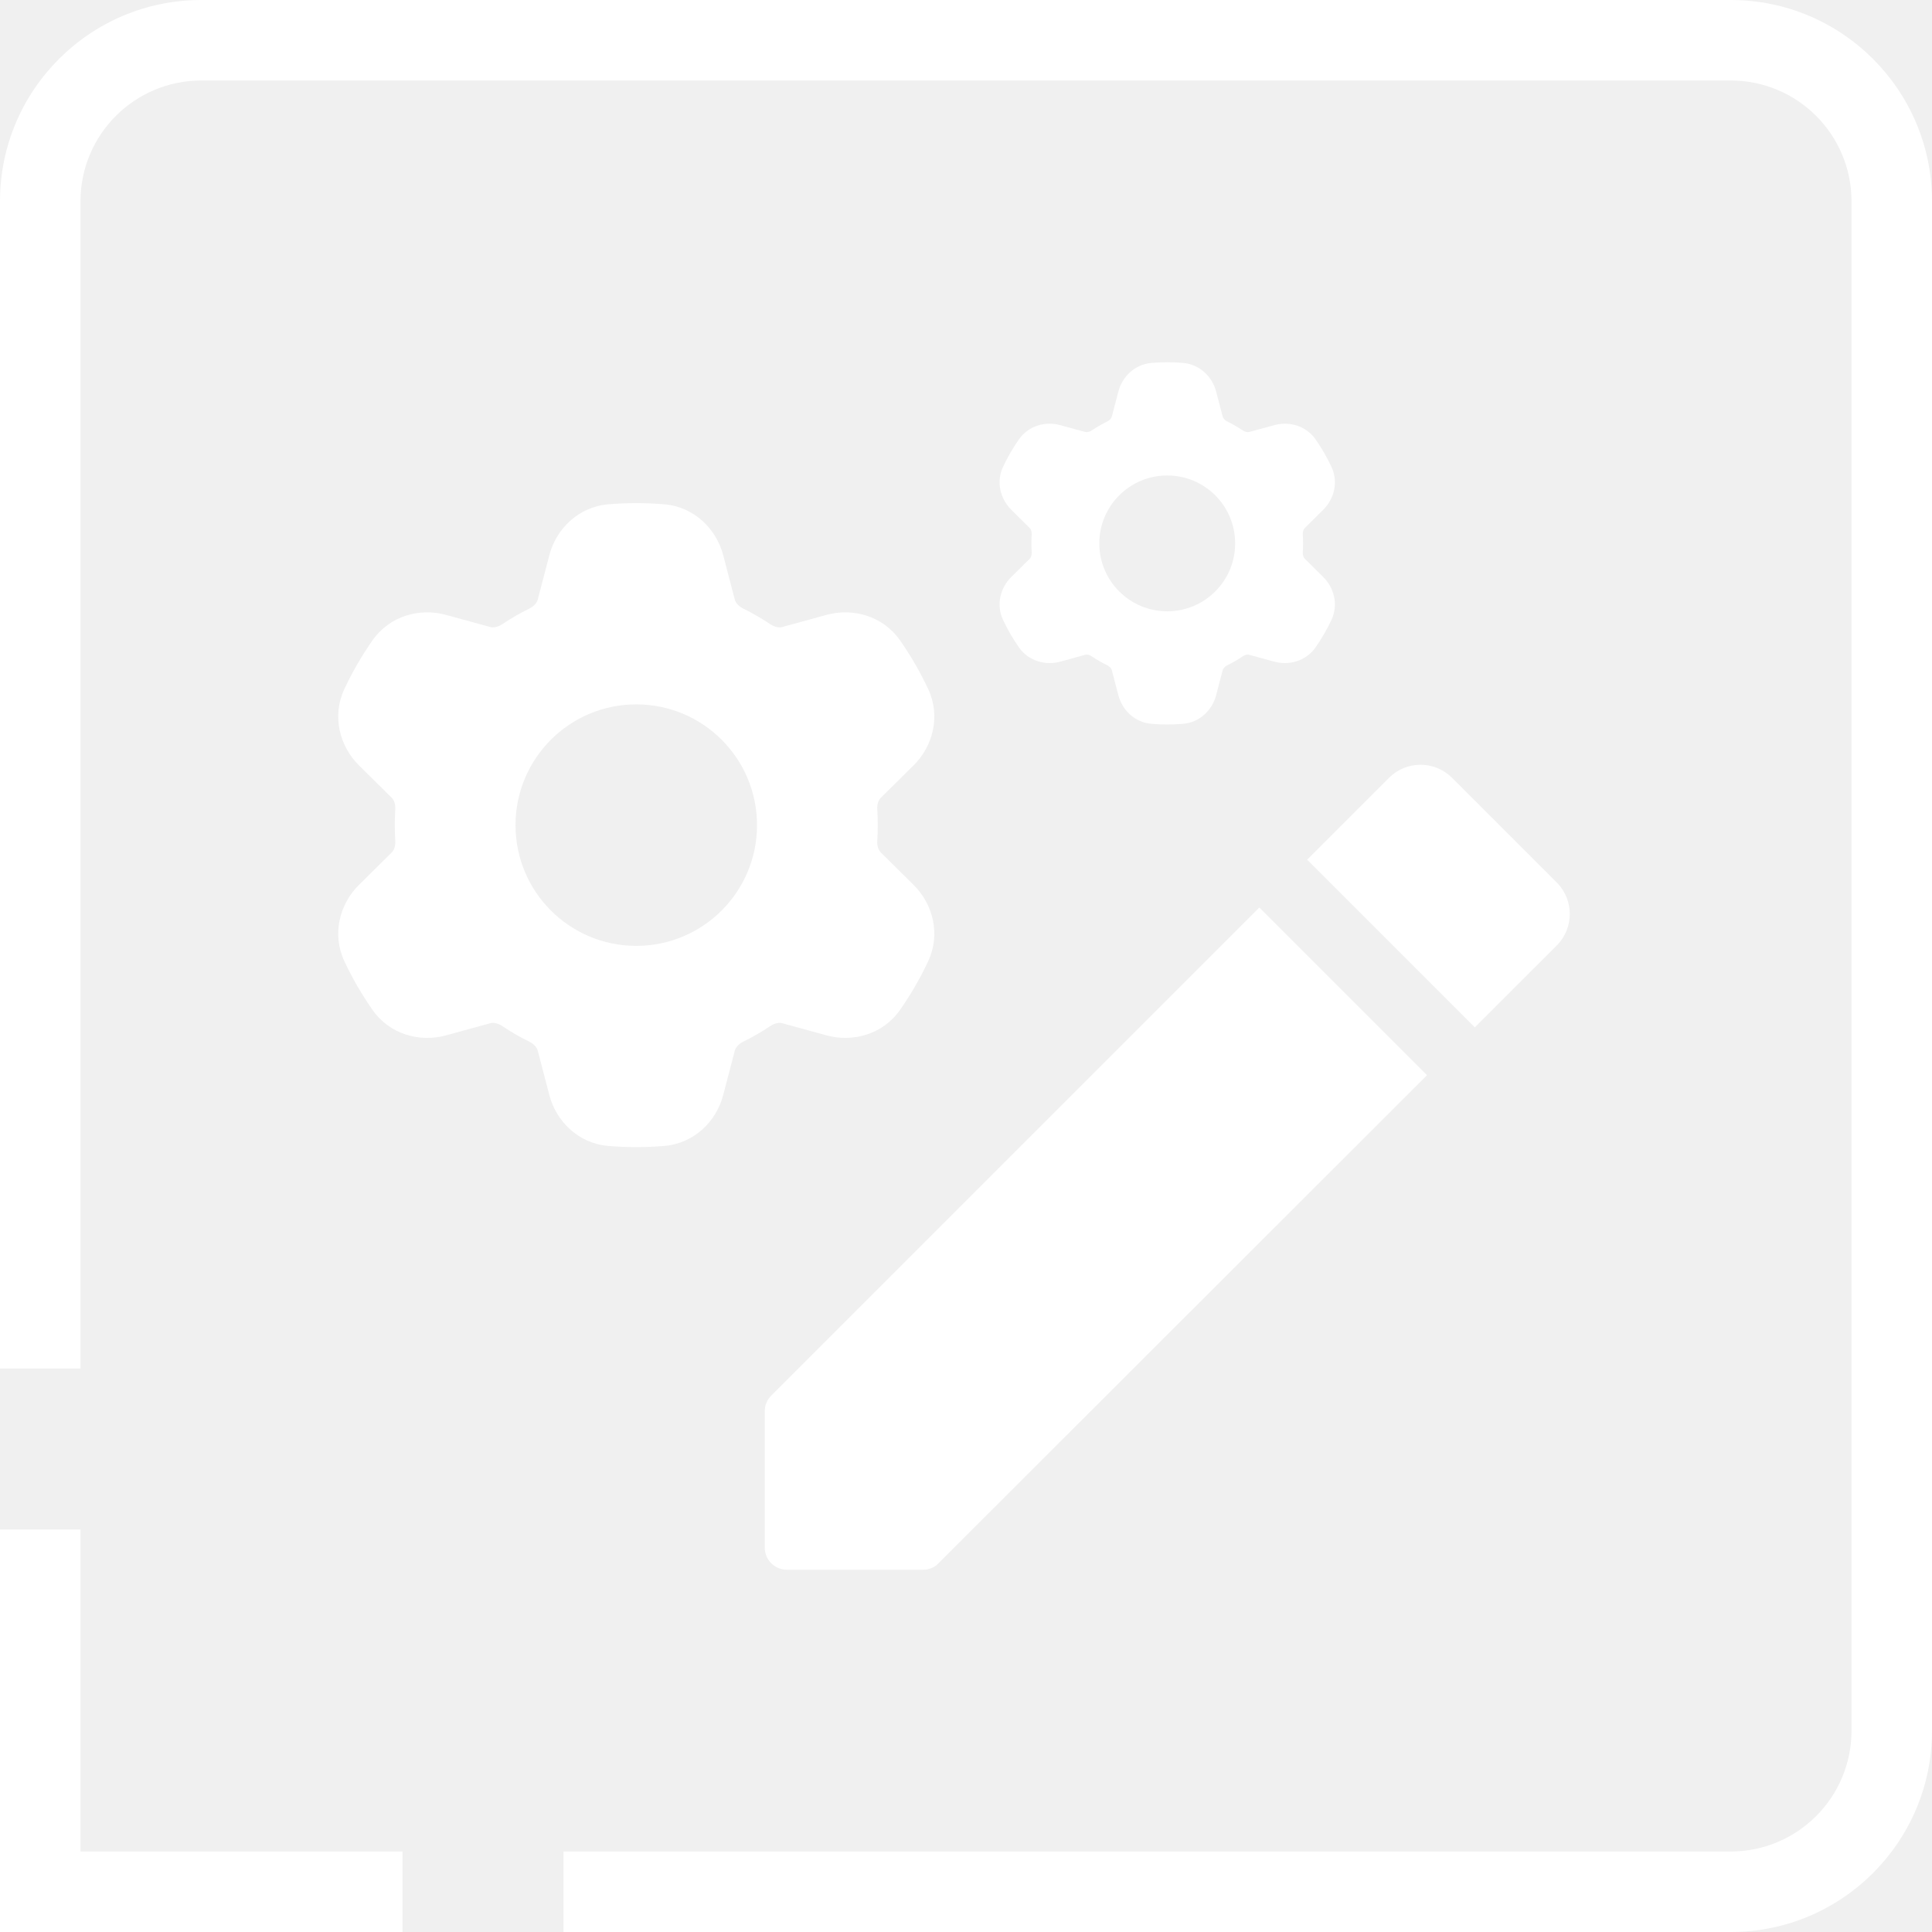
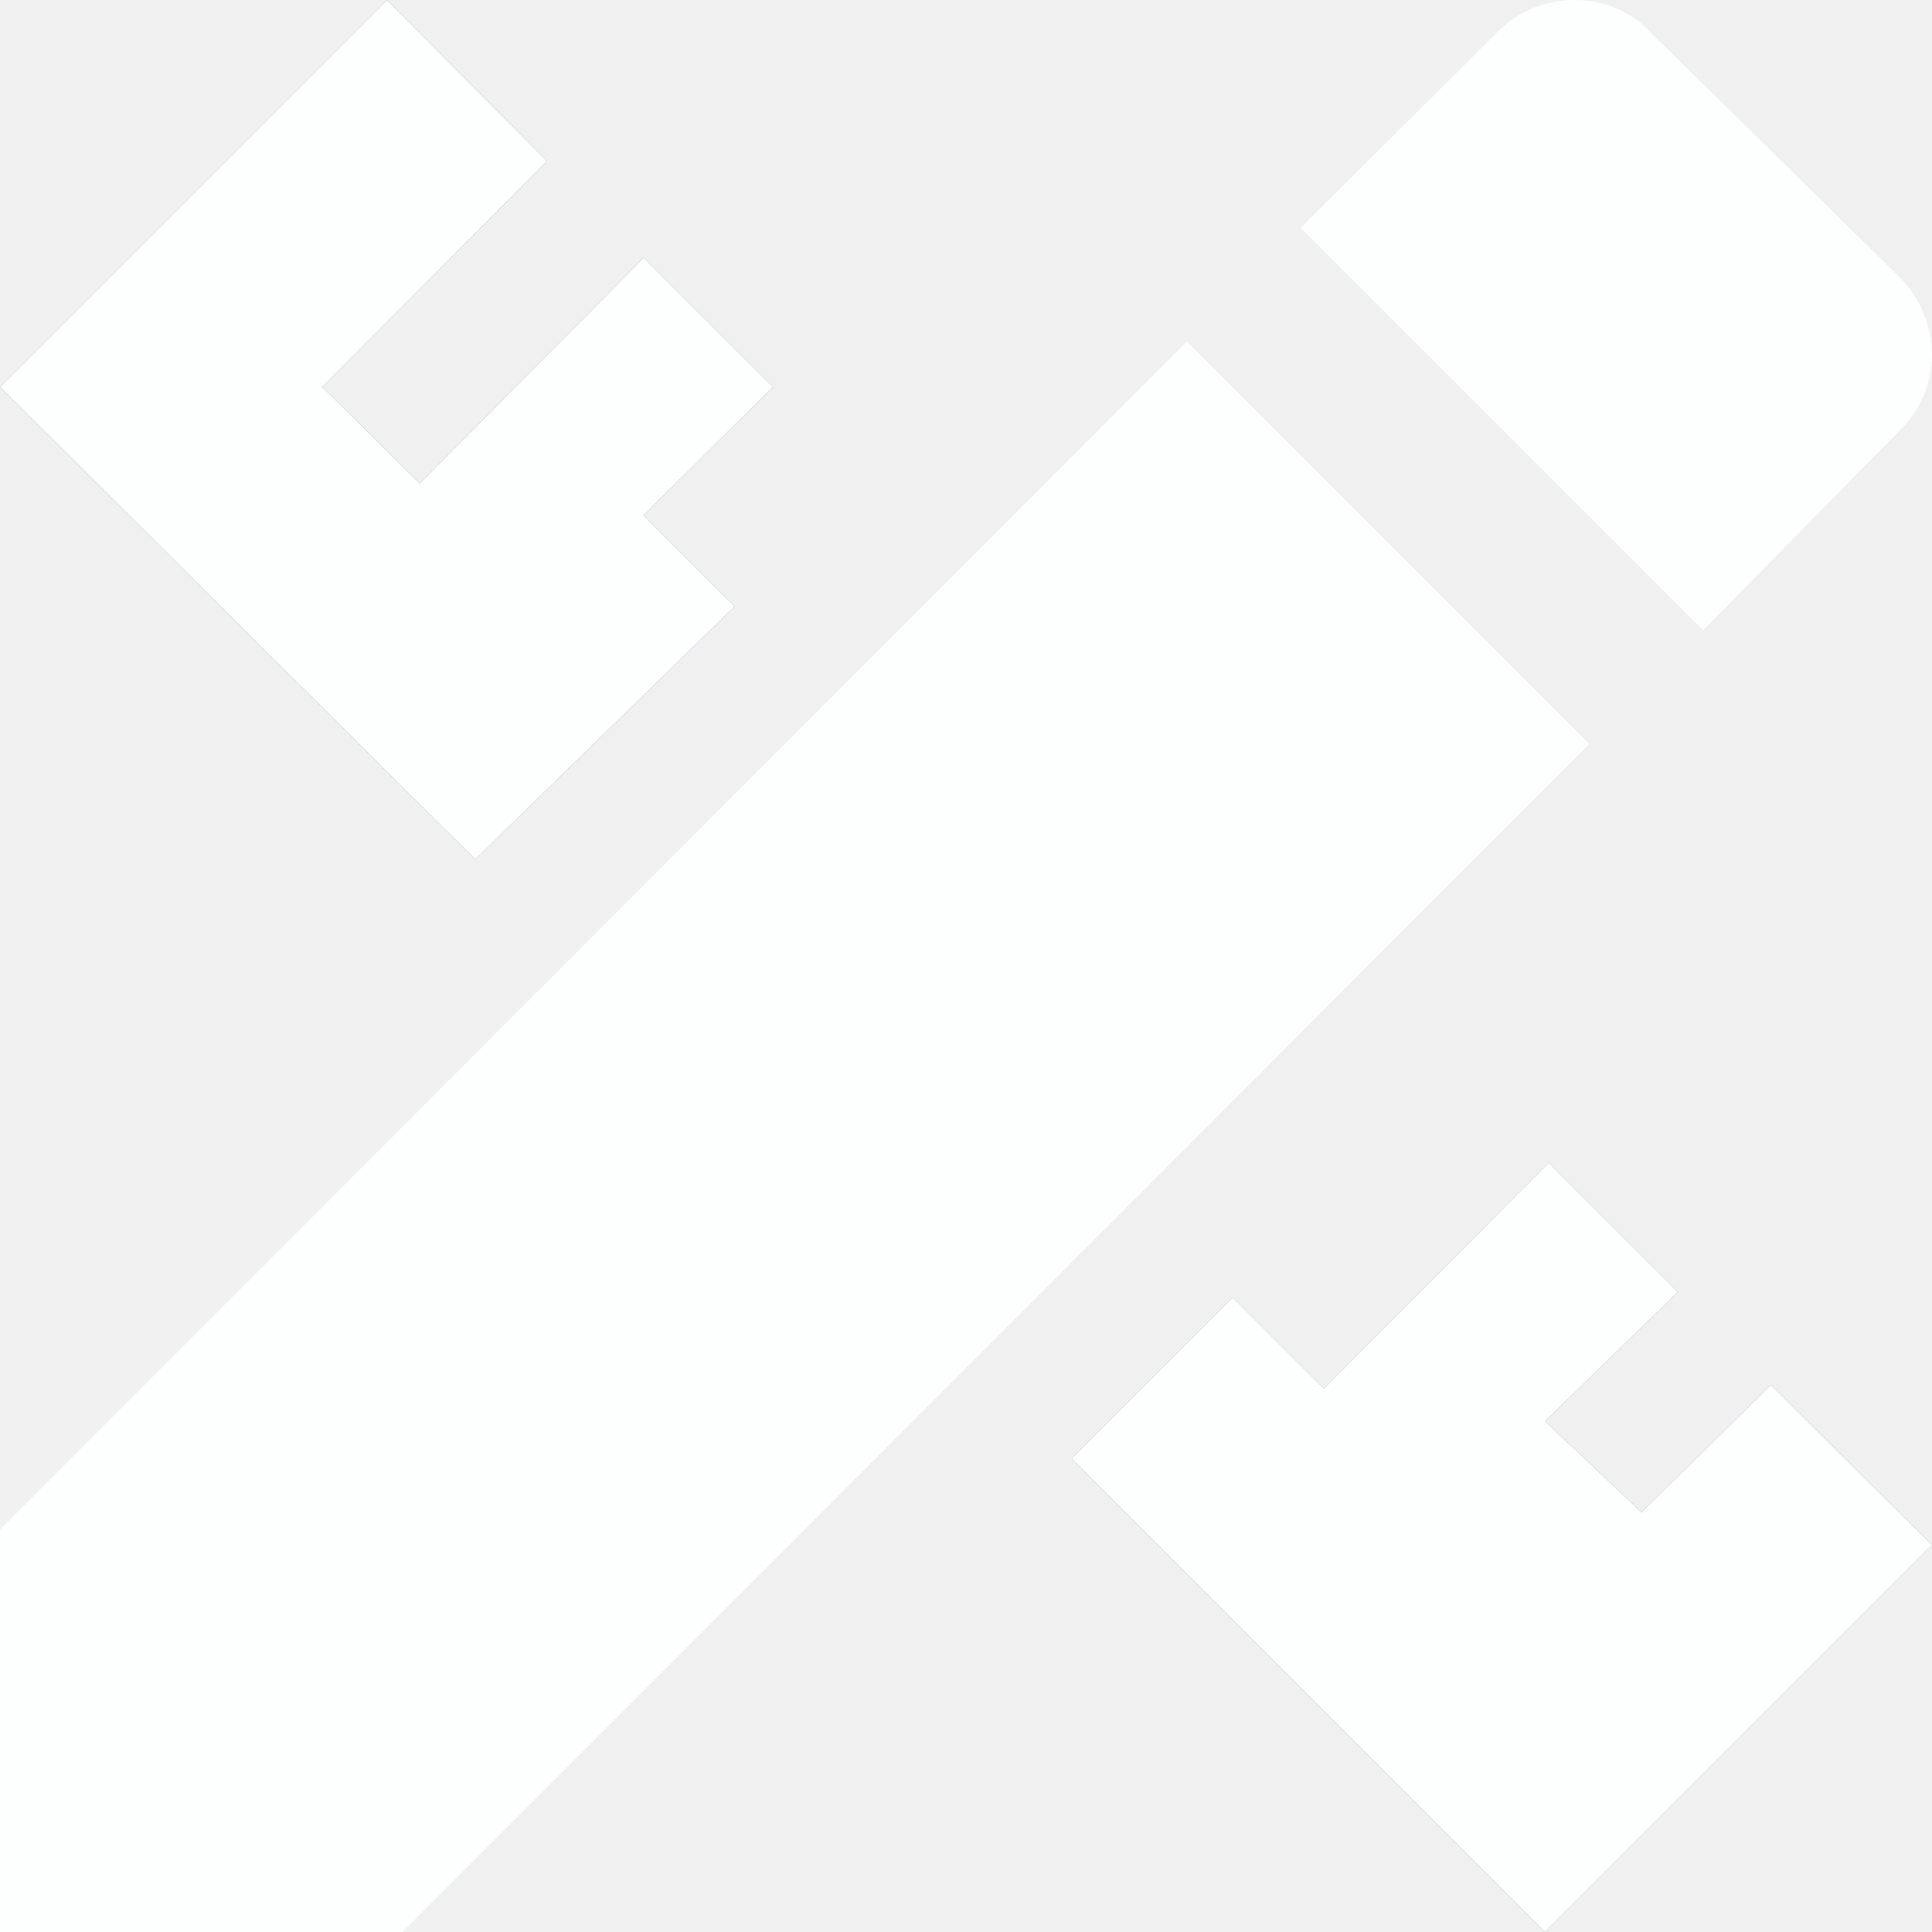
- <svg xmlns="http://www.w3.org/2000/svg" width="100%" height="100%" viewBox="0 0 48 48" version="1.1" xml:space="preserve" style="fill-rule:evenodd;clip-rule:evenodd;stroke-linejoin:round;stroke-miterlimit:2;">
-   <g>
-     <path d="M0,5l0,29l2,0l0,-29c0,-1.656 1.344,-3 3,-3l38,0c1.656,0 3,1.344 3,3l0,38c0,1.656 -1.344,3 -3,3l-29,0l0,2l29,0c2.76,0 5,-2.24 5,-5l0,-38c0,-2.76 -2.24,-5 -5,-5l-38,0c-2.76,0 -5,2.24 -5,5Zm0,33l0,10l10,0l0,-2l-8,0l0,-8l-2,0Z" style="fill:#fff;" />
-     <path d="M15.808,12.5c-0.236,0 -0.47,0.01 -0.701,0.03c-0.743,0.065 -1.289,0.615 -1.458,1.261l-0.289,1.106c-0.018,0.066 -0.079,0.158 -0.212,0.224c-0.232,0.114 -0.455,0.244 -0.668,0.386c-0.123,0.082 -0.233,0.09 -0.299,0.071l-1.103,-0.302c-0.644,-0.177 -1.392,0.02 -1.82,0.629c-0.268,0.383 -0.505,0.79 -0.704,1.218c-0.315,0.675 -0.111,1.422 0.363,1.891l0.815,0.806c0.05,0.048 0.098,0.147 0.088,0.294c-0.008,0.128 -0.012,0.256 -0.012,0.386c0,0.13 0.004,0.258 0.012,0.386c0.01,0.147 -0.038,0.246 -0.088,0.294l-0.815,0.806c-0.474,0.469 -0.678,1.216 -0.363,1.891c0.199,0.428 0.436,0.835 0.704,1.218c0.428,0.609 1.176,0.806 1.82,0.629l1.103,-0.302c0.066,-0.019 0.176,-0.011 0.299,0.071c0.213,0.143 0.436,0.272 0.668,0.386c0.133,0.066 0.194,0.158 0.212,0.224l0.289,1.106c0.169,0.646 0.715,1.196 1.458,1.261c0.231,0.02 0.465,0.03 0.701,0.03c0.236,0 0.47,-0.01 0.701,-0.03c0.743,-0.065 1.289,-0.615 1.458,-1.261l0.289,-1.106c0.018,-0.066 0.079,-0.158 0.212,-0.224c0.232,-0.114 0.455,-0.243 0.668,-0.386c0.123,-0.082 0.233,-0.09 0.299,-0.071l1.103,0.302c0.644,0.177 1.392,-0.02 1.82,-0.629c0.268,-0.383 0.505,-0.79 0.704,-1.218c0.315,-0.675 0.111,-1.422 -0.363,-1.891l-0.815,-0.806c-0.049,-0.048 -0.098,-0.147 -0.088,-0.294c0.008,-0.128 0.012,-0.256 0.012,-0.386c0,-0.13 -0.004,-0.258 -0.012,-0.386c-0.01,-0.147 0.039,-0.246 0.088,-0.294l0.815,-0.806c0.474,-0.469 0.678,-1.216 0.363,-1.891c-0.199,-0.428 -0.436,-0.835 -0.704,-1.218c-0.428,-0.609 -1.176,-0.806 -1.82,-0.629l-1.103,0.302c-0.066,0.019 -0.176,0.011 -0.299,-0.071c-0.213,-0.142 -0.436,-0.272 -0.668,-0.386c-0.133,-0.066 -0.194,-0.158 -0.212,-0.224l-0.289,-1.106c-0.169,-0.646 -0.715,-1.196 -1.458,-1.261c-0.231,-0.02 -0.465,-0.03 -0.701,-0.03Zm3,8c0,1.657 -1.343,3 -3,3c-1.657,0 -3,-1.343 -3,-3c0,-1.657 1.343,-3 3,-3c1.657,0 3,1.343 3,3Z" style="fill:#fff;" />
-     <path d="M29,9c-0.133,0 -0.264,0.006 -0.394,0.017c-0.418,0.036 -0.725,0.346 -0.82,0.709l-0.163,0.622c-0.01,0.037 -0.044,0.089 -0.119,0.126c-0.131,0.064 -0.256,0.138 -0.376,0.217c-0.069,0.047 -0.131,0.051 -0.168,0.04l-0.621,-0.169c-0.362,-0.1 -0.783,0.011 -1.023,0.353c-0.151,0.216 -0.284,0.445 -0.396,0.685c-0.178,0.38 -0.063,0.8 0.204,1.064l0.458,0.454c0.028,0.027 0.055,0.082 0.05,0.165c-0.005,0.072 -0.007,0.144 -0.007,0.217c0,0.073 0.002,0.145 0.007,0.217c0.005,0.083 -0.022,0.139 -0.05,0.166l-0.458,0.453c-0.267,0.264 -0.382,0.684 -0.204,1.064c0.112,0.24 0.245,0.469 0.396,0.685c0.24,0.342 0.661,0.453 1.023,0.354l0.621,-0.17c0.037,-0.011 0.099,-0.007 0.168,0.04c0.12,0.08 0.245,0.153 0.376,0.217c0.075,0.037 0.109,0.089 0.119,0.126l0.163,0.622c0.095,0.363 0.402,0.673 0.82,0.709c0.13,0.011 0.261,0.017 0.394,0.017c0.133,0 0.264,-0.006 0.394,-0.017c0.418,-0.036 0.725,-0.346 0.82,-0.709l0.163,-0.622c0.01,-0.037 0.044,-0.089 0.119,-0.126c0.131,-0.064 0.256,-0.137 0.376,-0.217c0.069,-0.047 0.131,-0.051 0.168,-0.04l0.621,0.17c0.362,0.099 0.783,-0.012 1.023,-0.354c0.151,-0.216 0.284,-0.445 0.396,-0.685c0.178,-0.38 0.063,-0.8 -0.204,-1.064l-0.458,-0.453c-0.028,-0.027 -0.055,-0.083 -0.05,-0.166c0.005,-0.072 0.007,-0.144 0.007,-0.217c0,-0.073 -0.002,-0.145 -0.007,-0.217c-0.005,-0.083 0.022,-0.138 0.05,-0.165l0.458,-0.454c0.267,-0.264 0.382,-0.684 0.204,-1.064c-0.112,-0.24 -0.245,-0.469 -0.396,-0.685c-0.24,-0.342 -0.661,-0.453 -1.023,-0.353l-0.621,0.169c-0.037,0.011 -0.099,0.007 -0.168,-0.04c-0.12,-0.079 -0.245,-0.153 -0.376,-0.217c-0.075,-0.037 -0.109,-0.089 -0.119,-0.126l-0.163,-0.622c-0.095,-0.363 -0.402,-0.673 -0.82,-0.709c-0.13,-0.011 -0.261,-0.017 -0.394,-0.017Zm1.687,4.5c0,0.932 -0.755,1.688 -1.687,1.688c-0.932,0 -1.688,-0.756 -1.688,-1.688c0,-0.932 0.756,-1.687 1.688,-1.687c0.932,0 1.687,0.755 1.687,1.687Z" style="fill:#fff;" />
-     <path d="M19,35.067l0,3.377c0,0.312 0.245,0.556 0.556,0.556l3.377,0c0.145,0 0.289,-0.056 0.389,-0.167l12.132,-12.12l-4.166,-4.166l-12.121,12.12c-0.111,0.111 -0.167,0.245 -0.167,0.4Zm19.676,-11.576c0.433,-0.433 0.433,-1.133 0,-1.567l-2.6,-2.599c-0.433,-0.433 -1.133,-0.433 -1.567,0l-2.033,2.033l4.166,4.166l2.034,-2.033Z" style="fill:#fff;fill-rule:nonzero;" />
-   </g>
+ <svg xmlns="http://www.w3.org/2000/svg" width="100%" height="100%" viewBox="0 0 30 30" version="1.1" xml:space="preserve" style="fill-rule:evenodd;clip-rule:evenodd;stroke-linejoin:round;stroke-miterlimit:2;">
+   <path d="M30,23.992l-6.008,6.008l-7.352,-7.352l2.502,-2.502l1.414,1.414l3.492,-3.506l2.008,2.007l-2.064,2.008l1.498,1.414l2.008,-1.98l2.502,2.489Zm-22.62,-10.646l-7.38,-7.338l6.008,-6.008l2.489,2.502l-3.492,3.506l1.512,1.499l3.478,-3.506l2.008,2.007l-2.008,1.994l1.414,1.414l-4.029,3.93Z" style="fill:#5f67aa;fill-rule:nonzero;" />
+   <path d="M30,23.992l-6.008,6.008l-7.352,-7.352l2.502,-2.502l1.414,1.414l3.492,-3.506l2.008,2.007l-2.064,2.008l1.498,1.414l2.008,-1.98l2.502,2.489Zm-22.62,-10.646l-7.38,-7.338l6.008,-6.008l2.489,2.502l-3.492,3.506l1.512,1.499l3.478,-3.506l2.008,2.007l-2.008,1.994l1.414,1.414l-4.029,3.93Z" style="fill:#fdfefe;fill-rule:nonzero;" />
+   <path d="M0,23.751l0,6.249l6.249,0l18.431,-18.447l-6.249,-6.25l-18.431,18.448Zm29.513,-17.081c0.649,-0.65 0.649,-1.667 -0,-2.35l-3.9,-3.833c-0.616,-0.649 -1.7,-0.649 -2.35,0l-3.066,3.05l6.249,6.249l3.067,-3.116Z" style="fill:#fdfefe;fill-rule:nonzero;" />
</svg>
